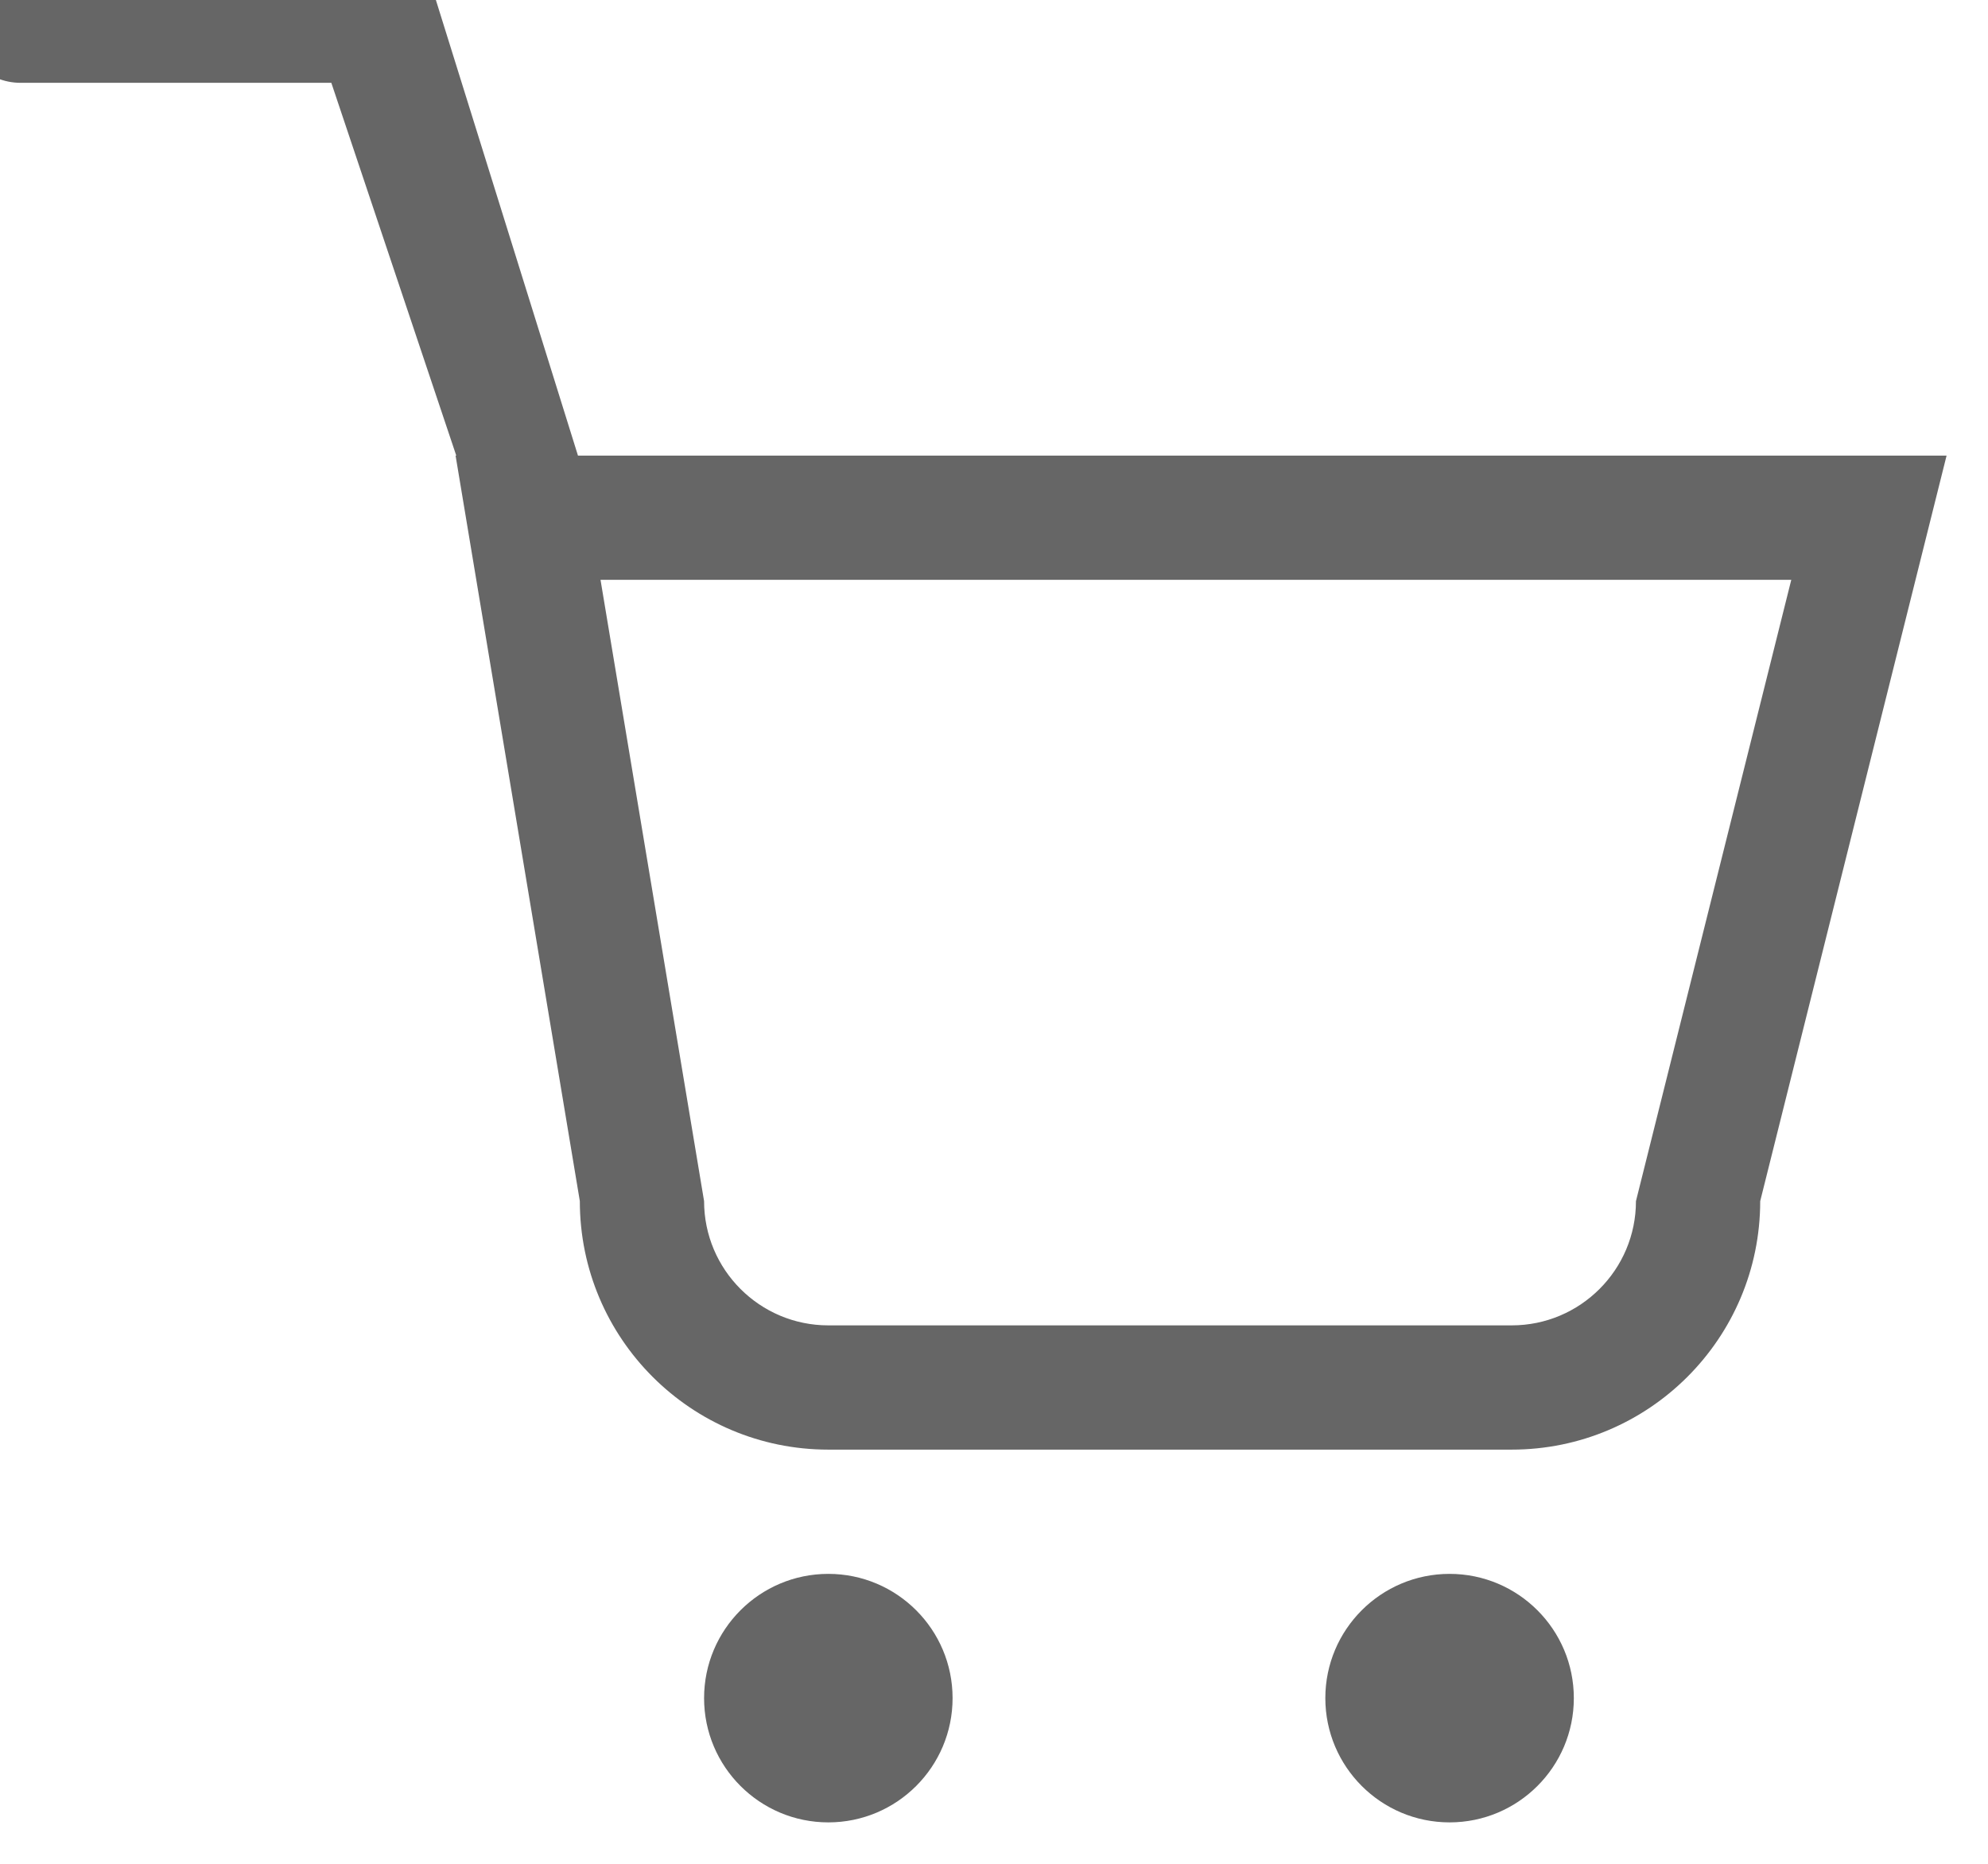
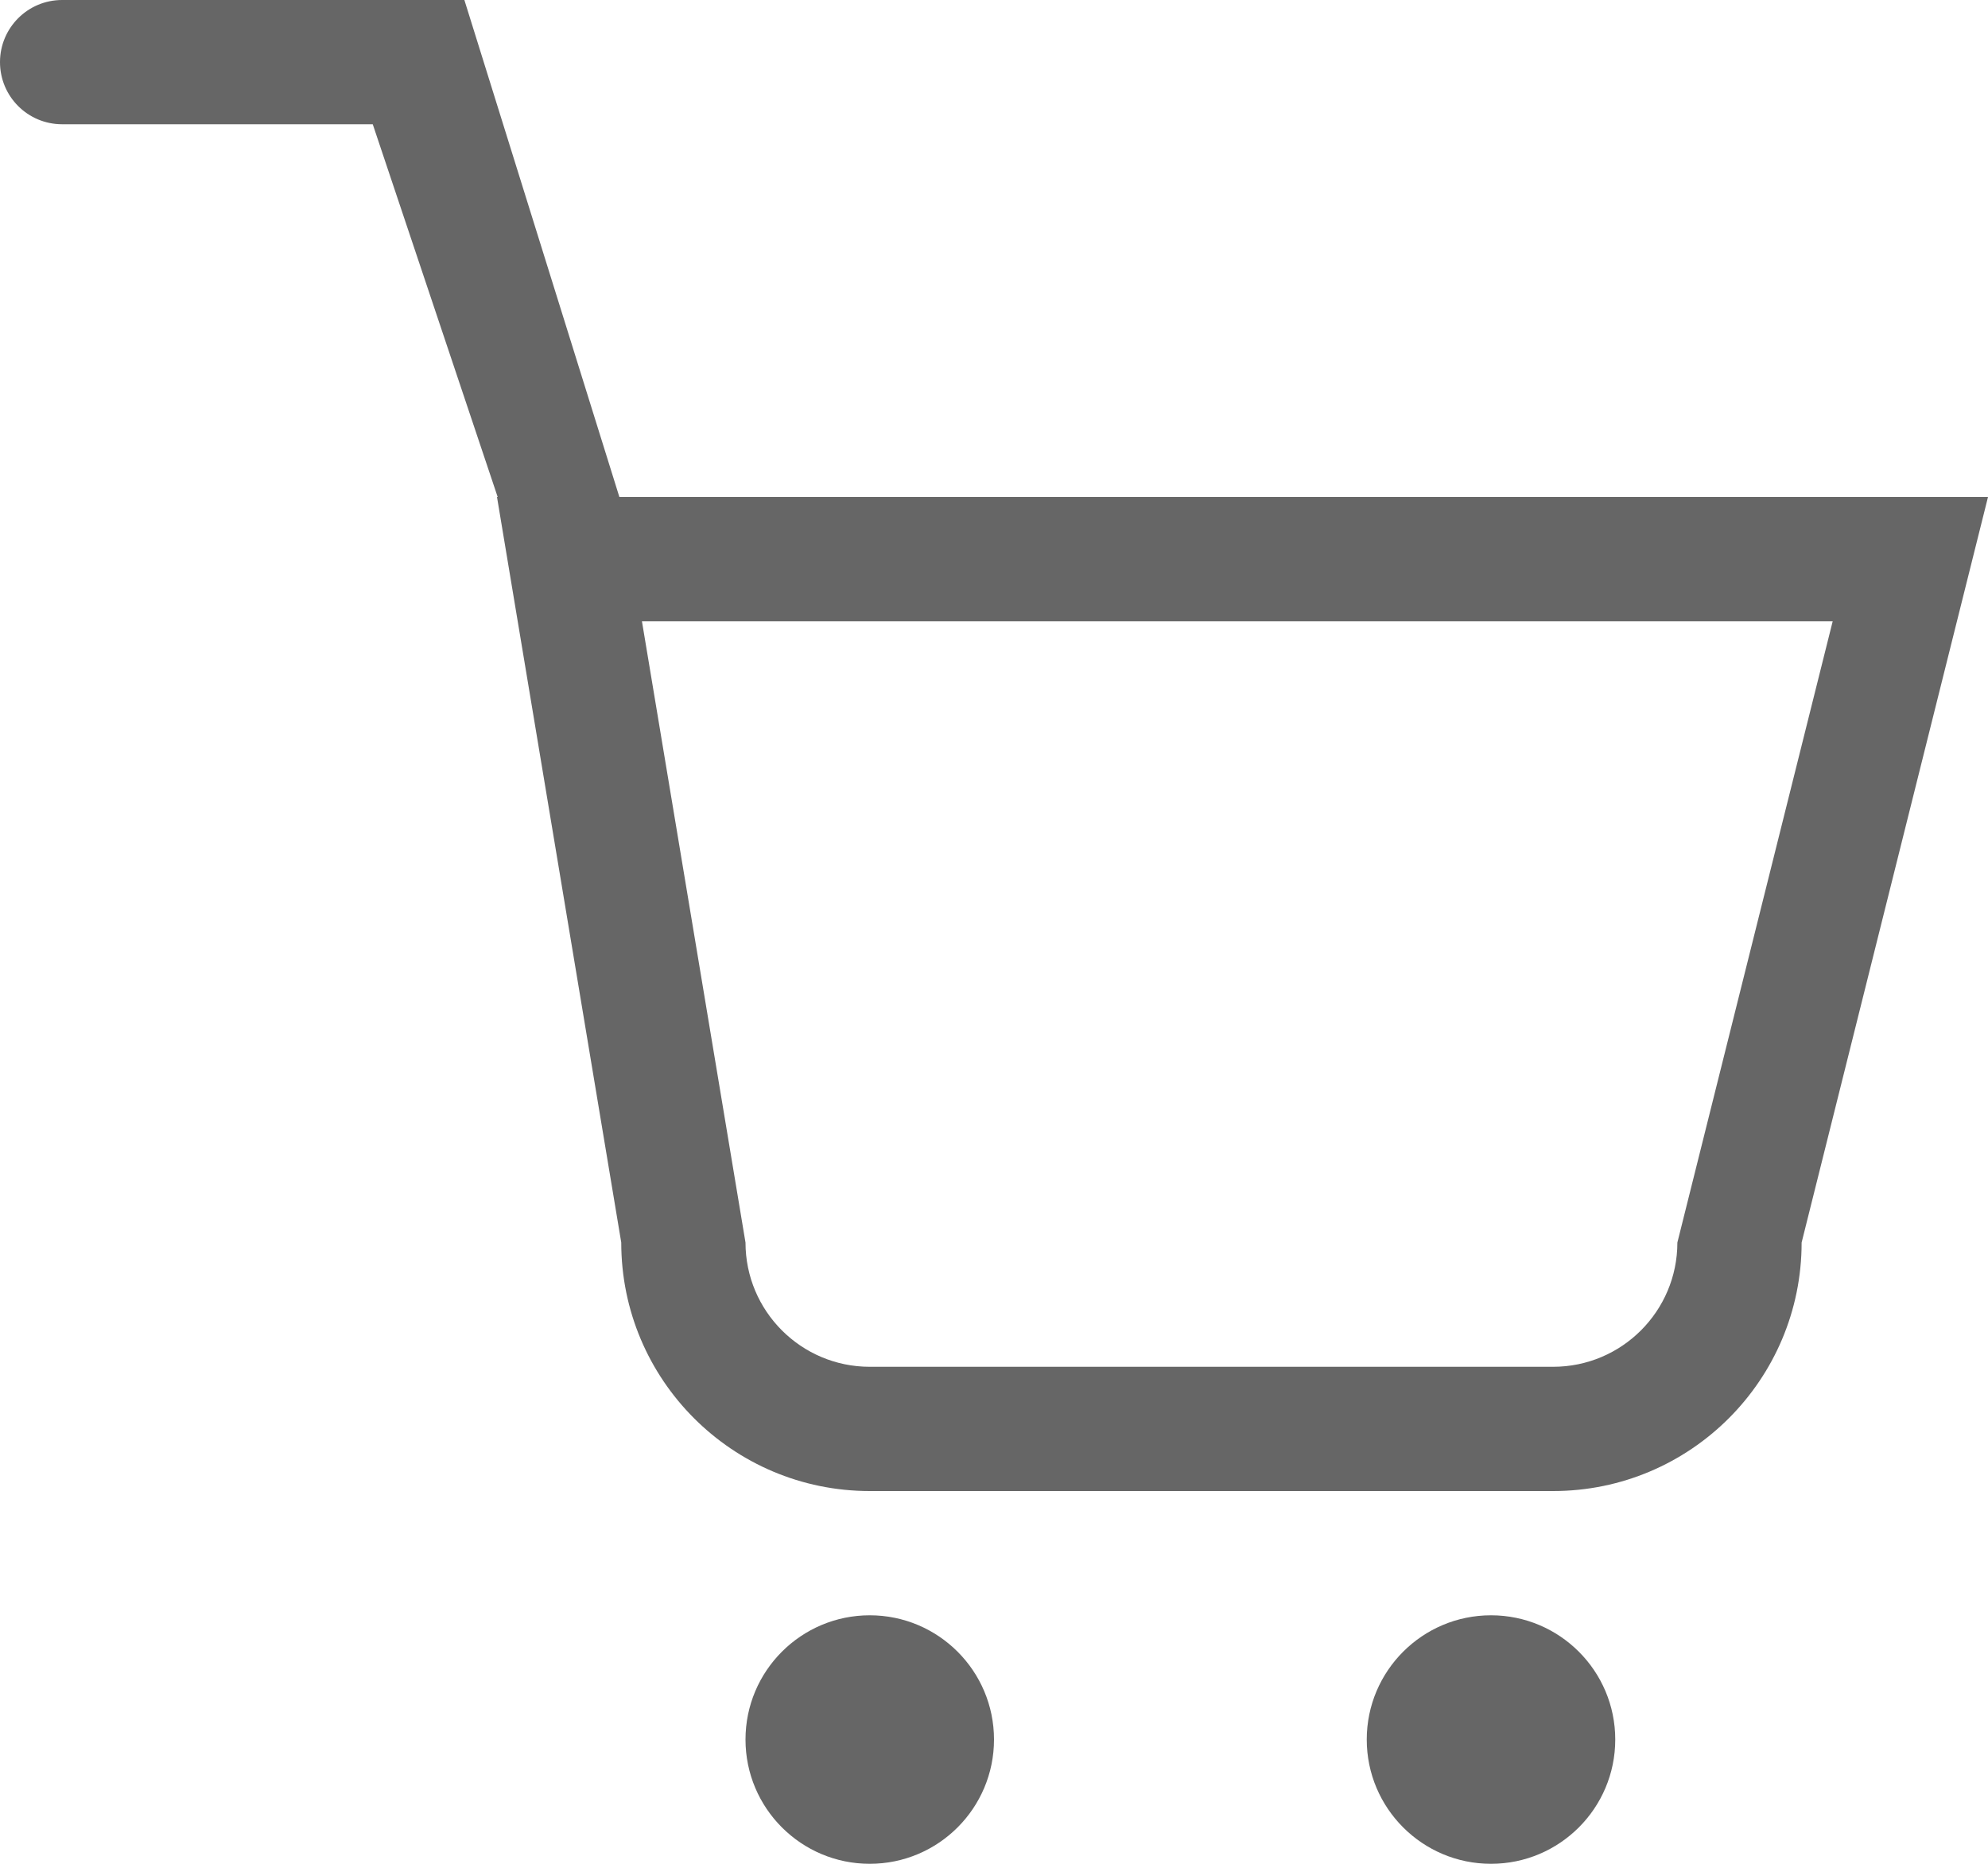
<svg xmlns="http://www.w3.org/2000/svg" width="32px" height="30px" viewBox="0 0 32 30" version="1.1">
  <defs />
  <g id="Page-1" stroke="none" stroke-width="1" fill="none" fill-rule="evenodd">
-     <g id="Icon-Set" transform="translate(-464.6667, -724.6667)" fill="#666666">
+     <g id="Icon-Set" transform="translate(-464, -724)" fill="#666666">
      <path d="M488,750 C486.896,750 486,750.896 486,752 C486,753.104 486.896,754 488,754 C489.104,754 490,753.104 490,752 C490,750.896 489.104,750 488,750 L488,750 Z M478,750 C476.896,750 476,750.896 476,752 C476,753.104 476.896,754 478,754 C479.104,754 480,753.104 480,752 C480,750.896 479.104,750 478,750 L478,750 Z M491,744 C491,745.104 490.104,746 489,746 L478,746 C476.896,746 476,745.104 476,744 L474.333,734 L493.5,734 L491,744 L491,744 Z M473.97,732 L471.475,724 L465,724 C464.447,724 464,724.448 464,725 C464,725.553 464.447,726 465,726 L470,726 L472.011,732 L472,732 L474,744 C474,746.209 475.791,748 478,748 L489,748 C491.209,748 493,746.209 493,744 L496,732 L473.97,732 L473.97,732 Z" id="cart" />
    </g>
  </g>
</svg>
